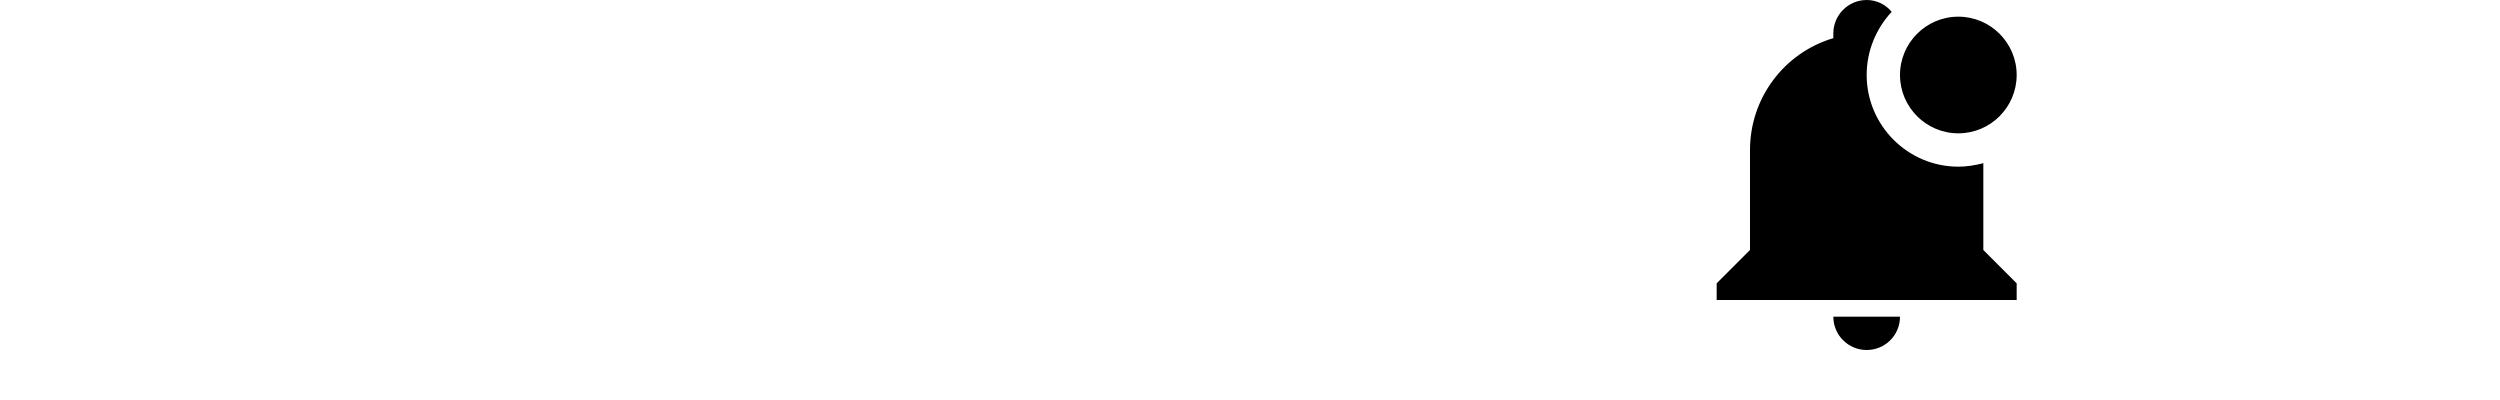
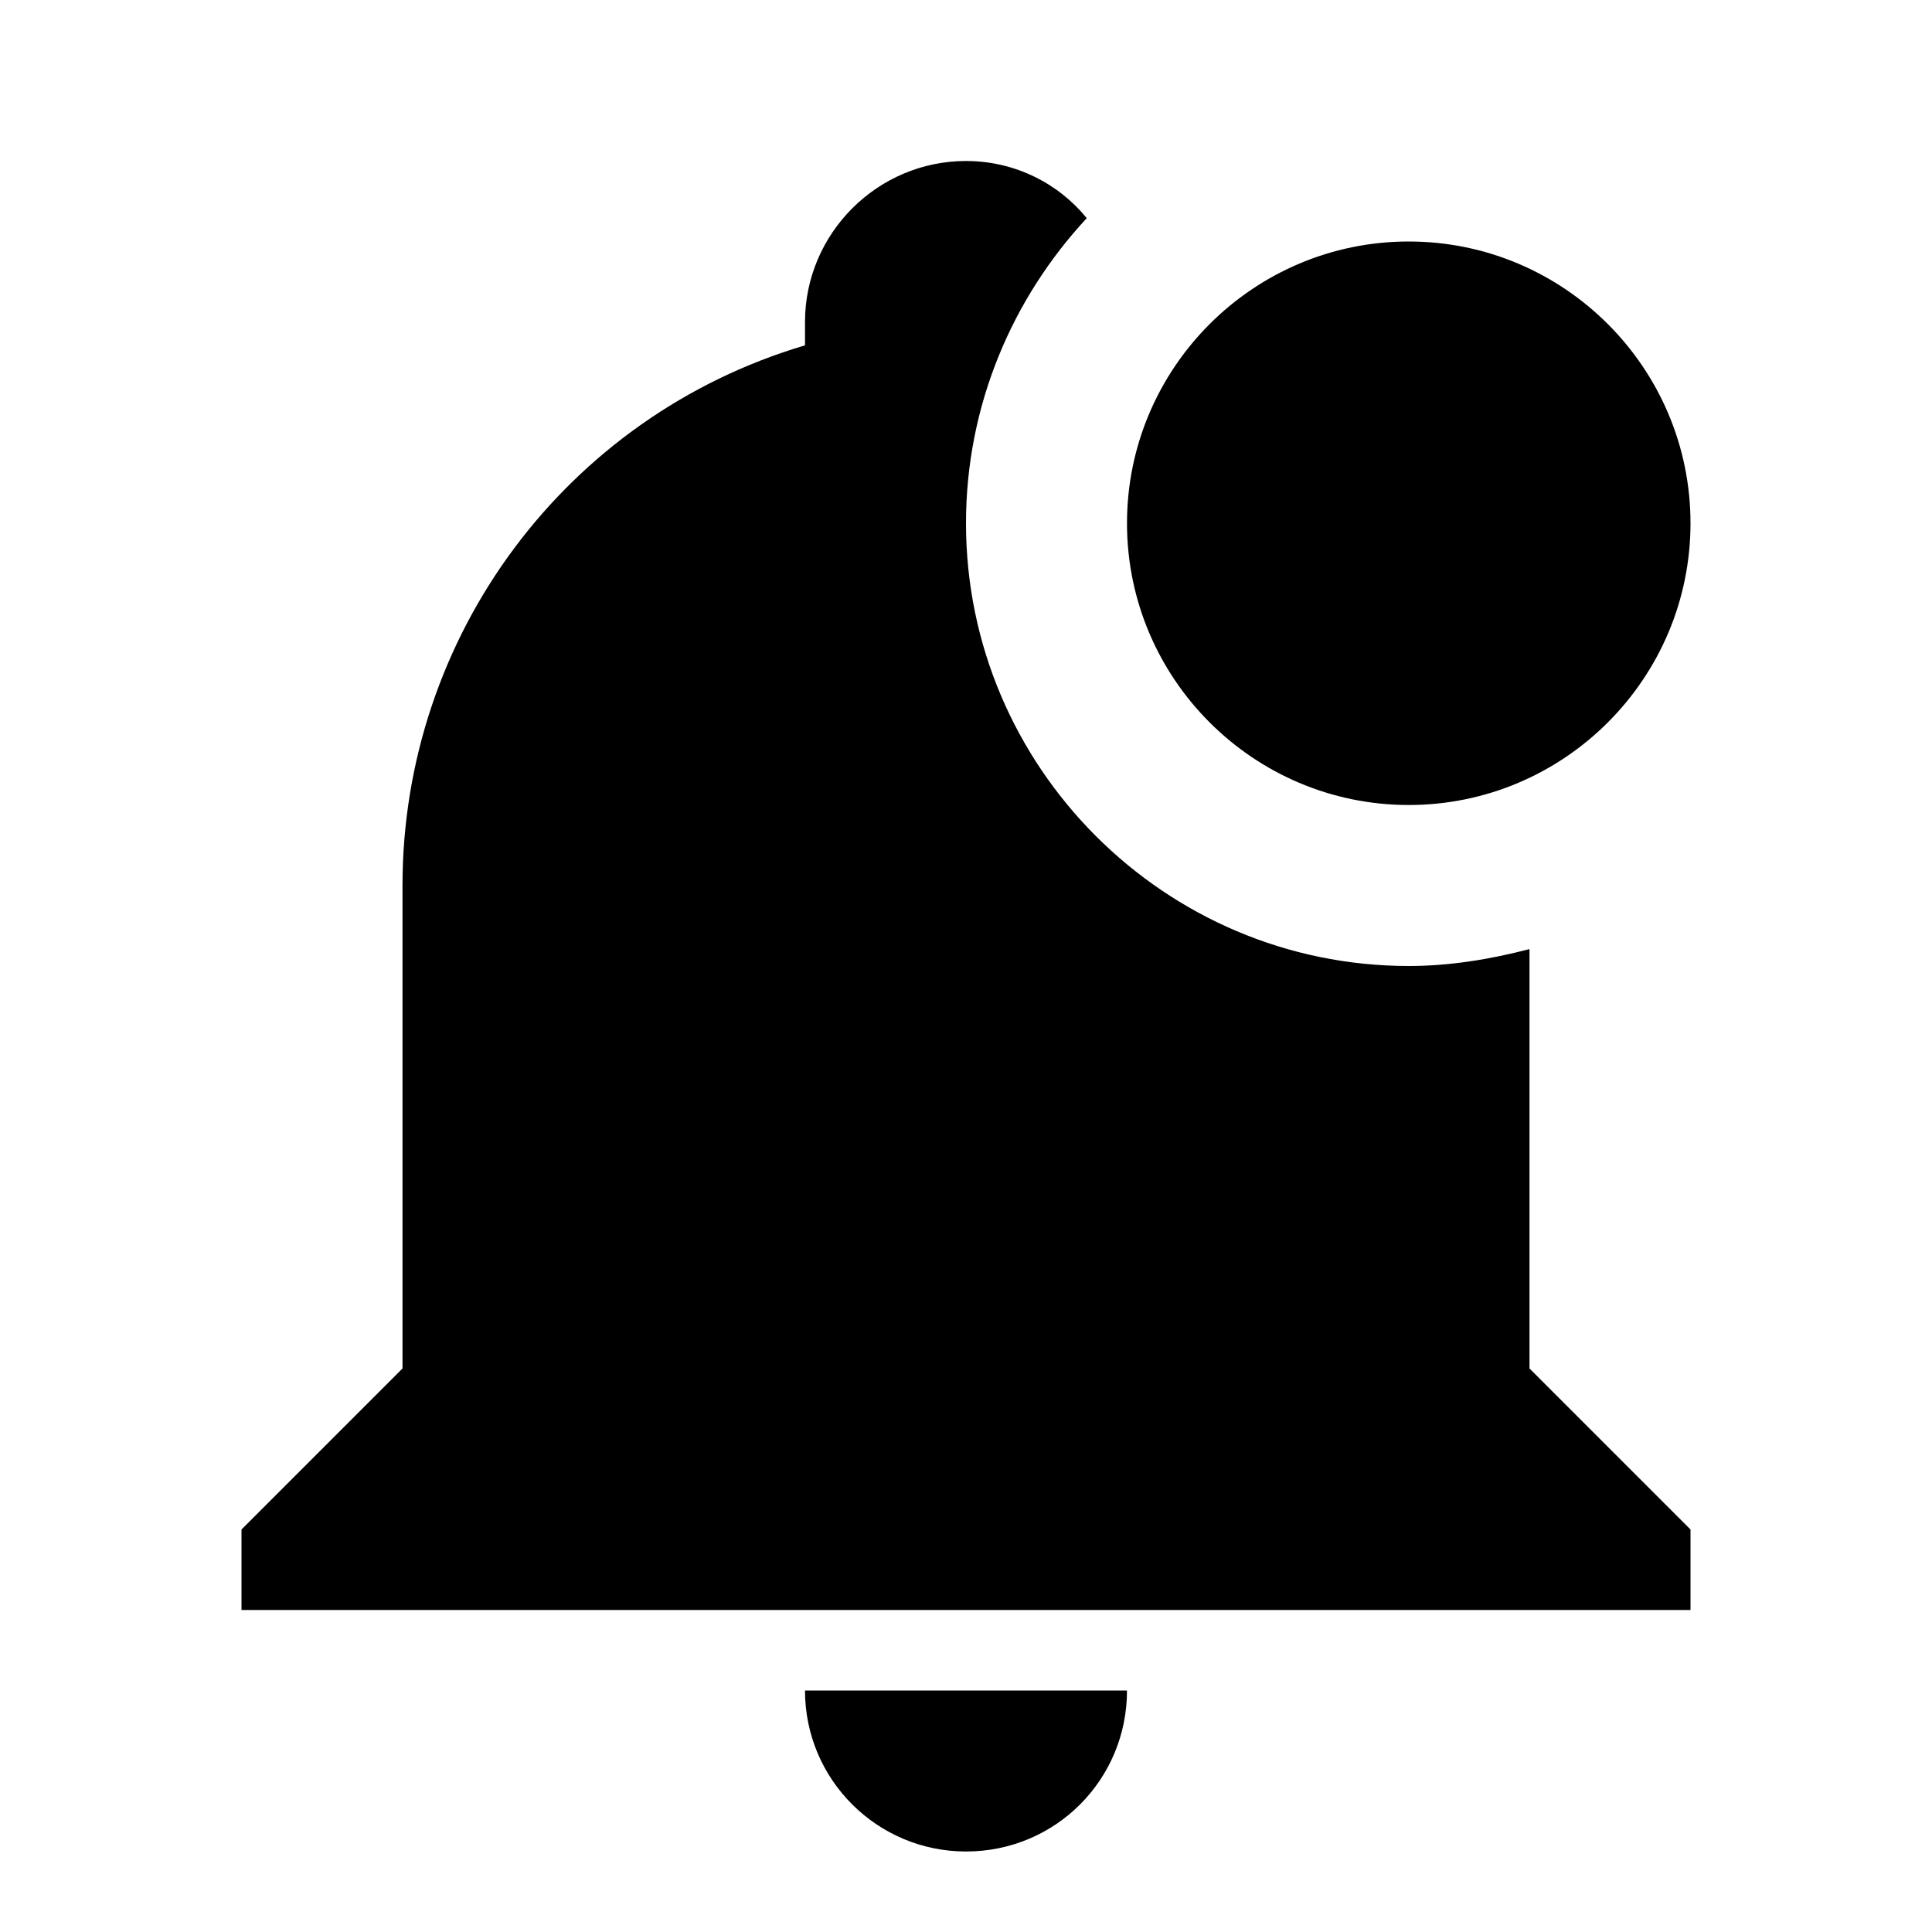
- <svg xmlns="http://www.w3.org/2000/svg" viewBox="-100 2 150 24">
+ <svg xmlns="http://www.w3.org/2000/svg" viewBox="0 0 24 24">
  <path d="M21 6.5C21 8.43 19.43 10 17.5 10S14 8.43 14 6.5 15.57 3 17.5 3 21 4.57 21 6.5M19 11.79C18.5 11.92 18 12 17.5 12C14.47 12 12 9.53 12 6.5C12 5.03 12.58 3.7 13.5 2.71C13.15 2.28 12.61 2 12 2C10.9 2 10 2.9 10 4V4.29C7.03 5.17 5 7.9 5 11V17L3 19V20H21V19L19 17V11.79M12 23C13.11 23 14 22.11 14 21H10C10 22.11 10.9 23 12 23Z" />
</svg>
